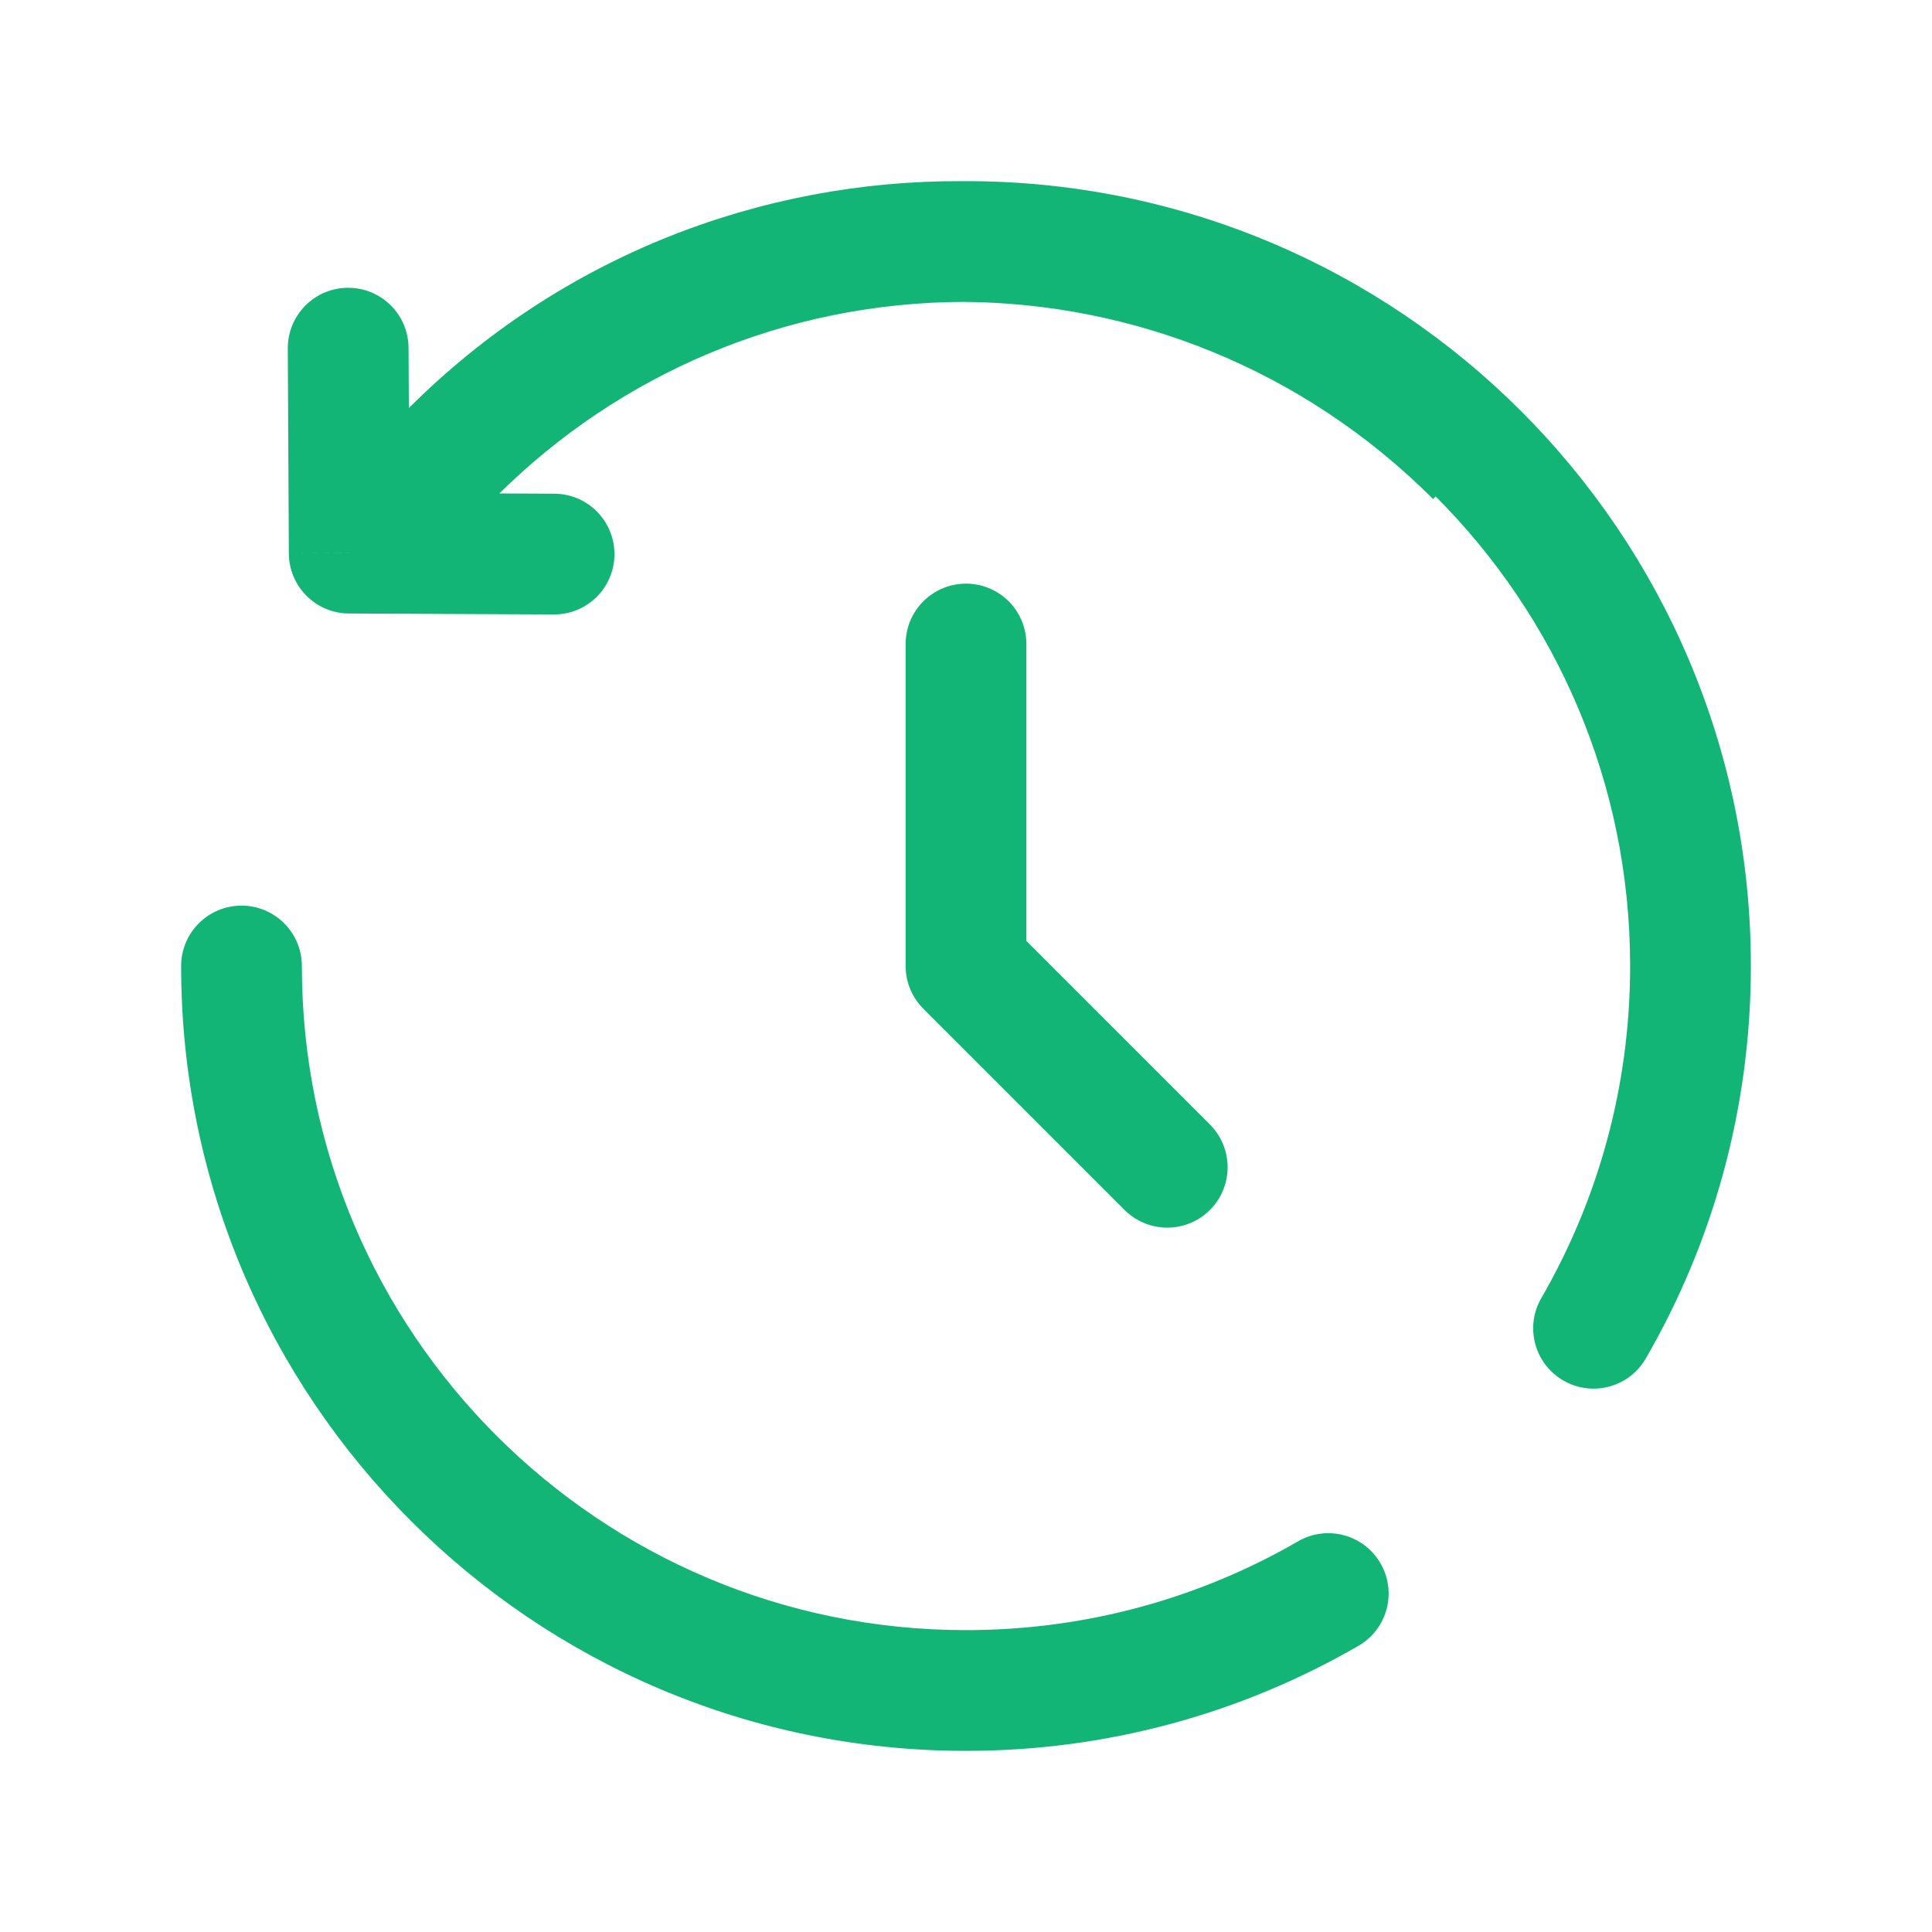
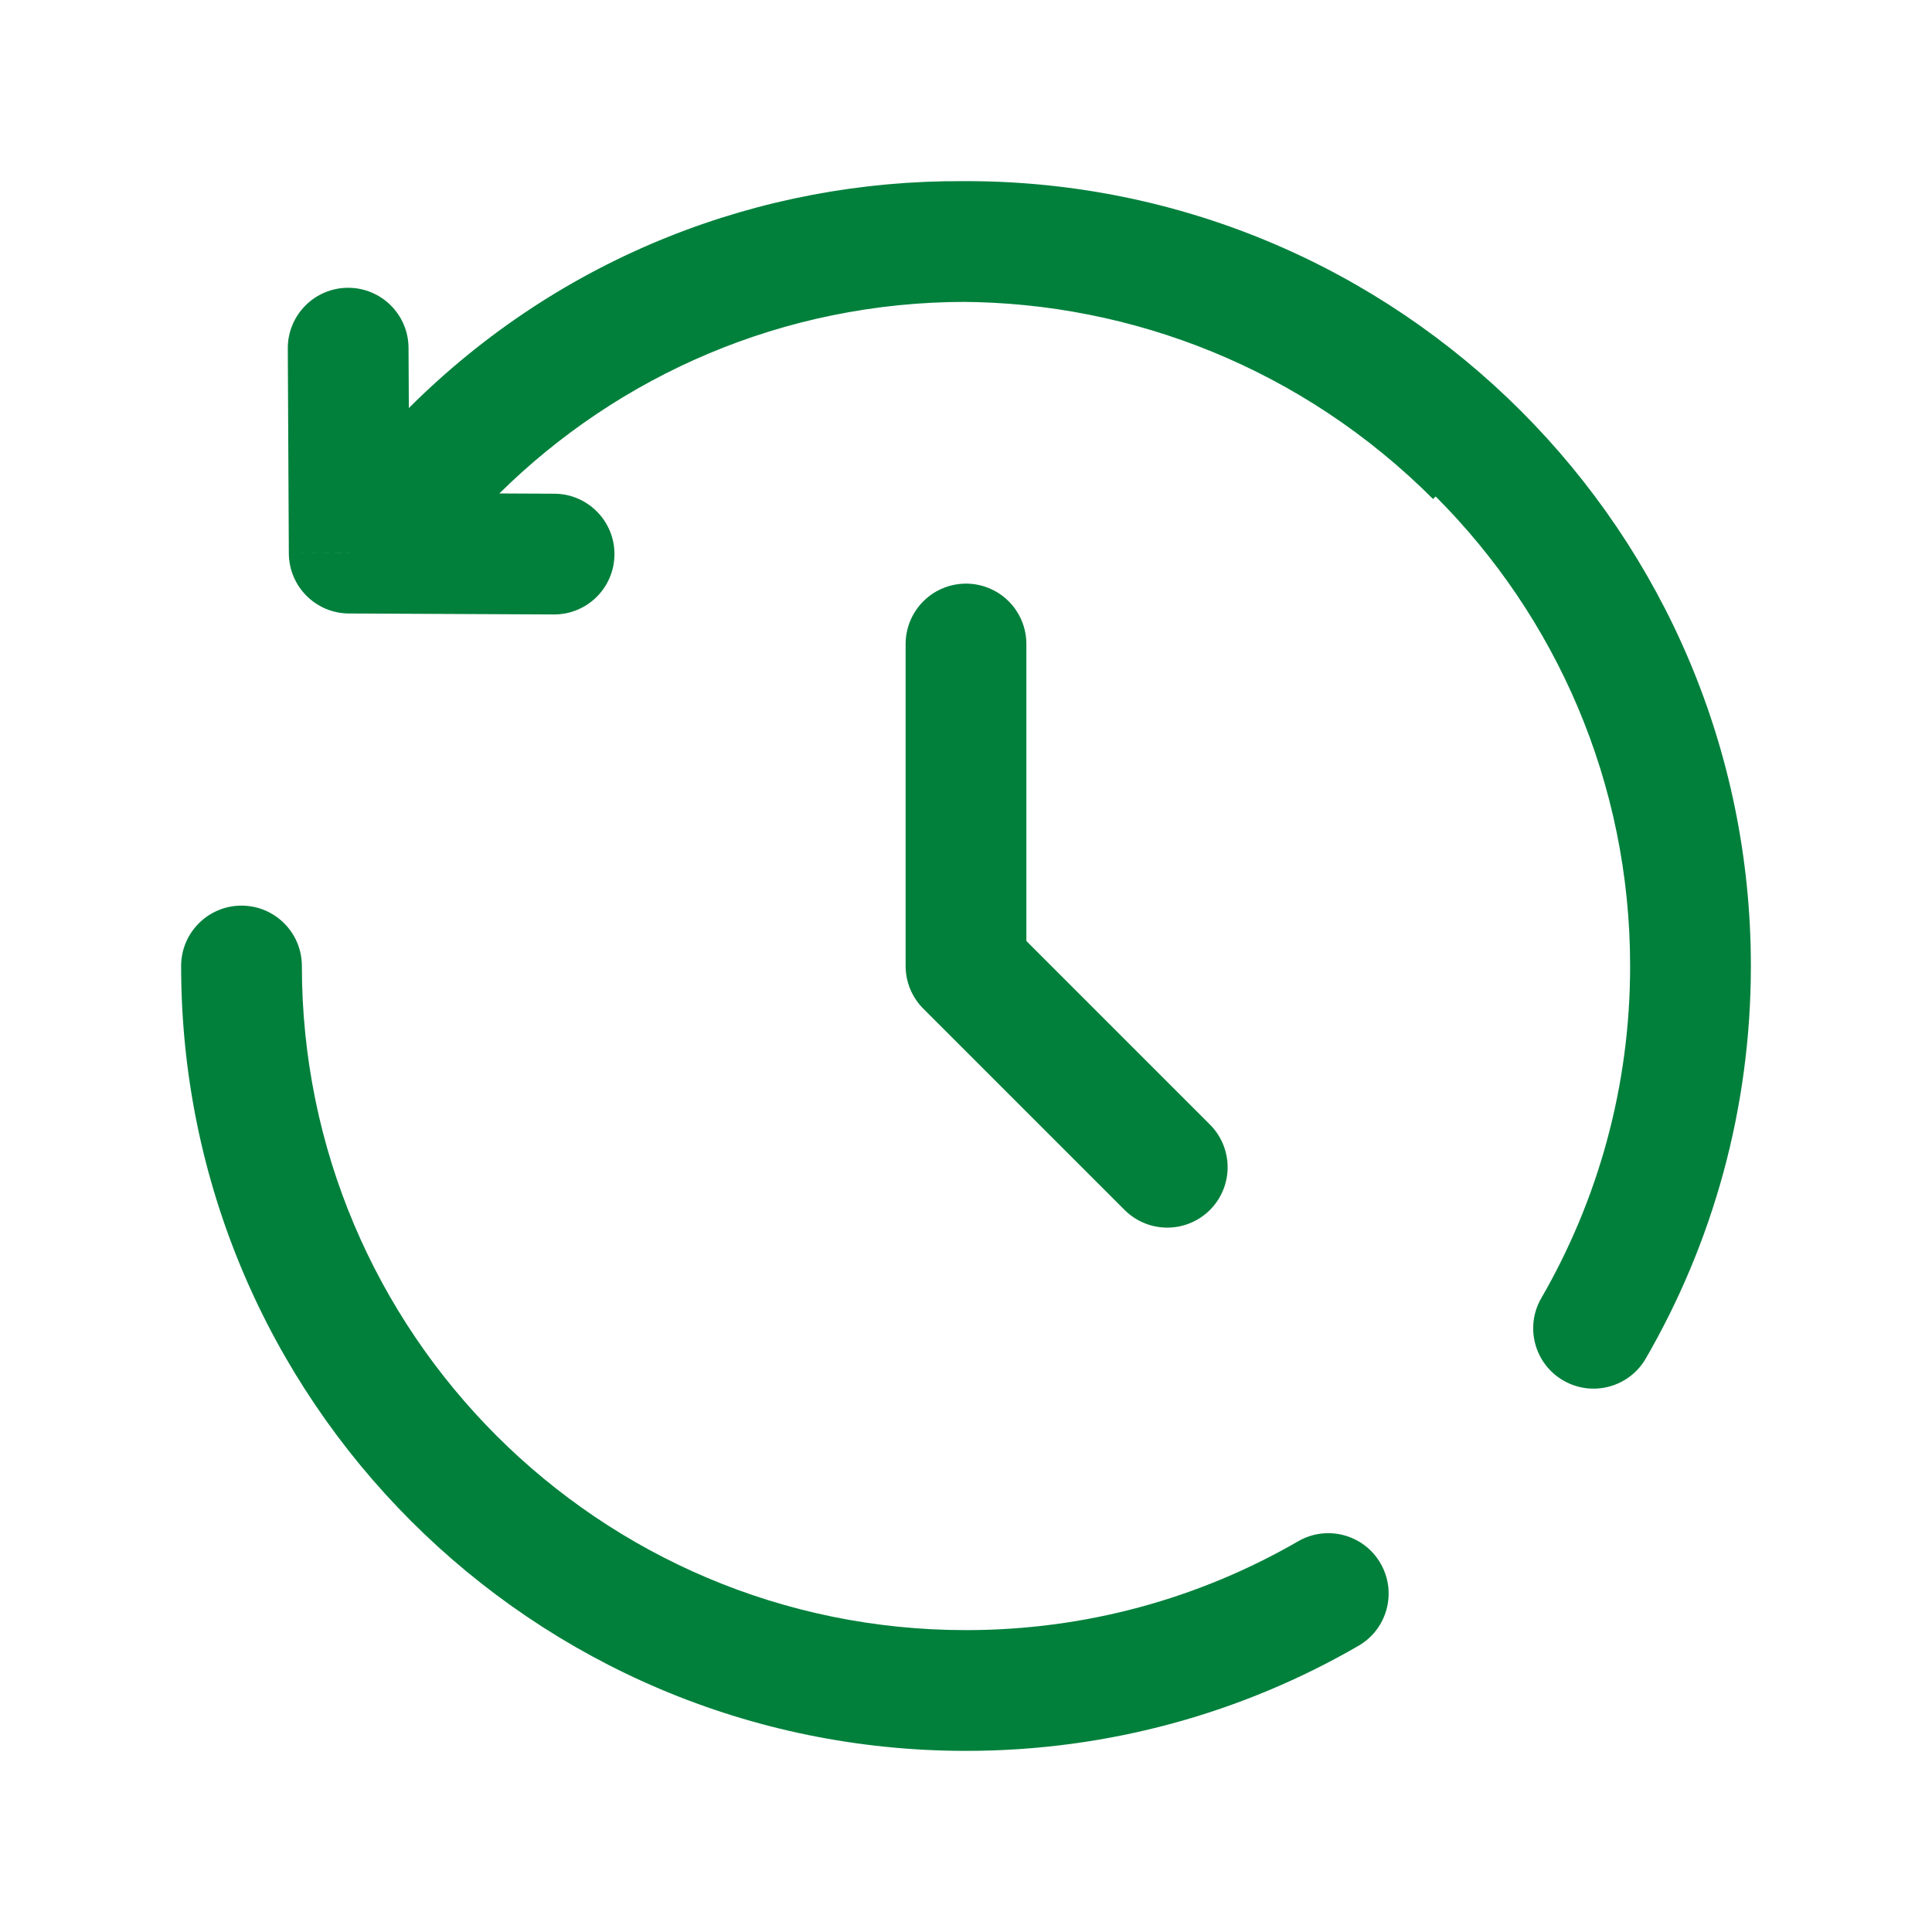
<svg xmlns="http://www.w3.org/2000/svg" width="20px" height="20px" viewBox="0 0 24 24" fill="none">
-   <path d="M12 8V12L14.5 14.5" stroke="#12B576" stroke-width="1.5" stroke-linecap="round" stroke-linejoin="round" />
-   <path d="M5.604 5.604L5.074 5.074V5.074L5.604 5.604ZM4.338 6.871L3.588 6.874C3.59 7.286 3.923 7.619 4.334 7.621L4.338 6.871ZM6.88 7.633C7.294 7.635 7.631 7.301 7.633 6.887C7.635 6.473 7.301 6.135 6.887 6.133L6.88 7.633ZM5.075 4.321C5.073 3.907 4.736 3.573 4.321 3.575C3.907 3.577 3.573 3.915 3.575 4.329L5.075 4.321ZM3.75 12C3.75 11.586 3.414 11.25 3 11.25C2.586 11.25 2.25 11.586 2.25 12H3.75ZM16.875 20.445C17.234 20.238 17.357 19.779 17.149 19.42C16.942 19.062 16.483 18.939 16.125 19.147L16.875 20.445ZM19.147 16.125C18.939 16.483 19.062 16.942 19.42 17.149C19.779 17.357 20.238 17.234 20.445 16.875L19.147 16.125ZM5.14 5.071C4.846 5.363 4.844 5.838 5.135 6.132C5.426 6.426 5.901 6.429 6.196 6.137L5.14 5.071ZM18.862 5.138C15.042 1.318 8.869 1.279 5.074 5.074L6.135 6.135C9.334 2.935 14.557 2.954 17.802 6.199L18.862 5.138ZM5.074 5.074L3.808 6.34L4.868 7.401L6.135 6.135L5.074 5.074ZM4.334 7.621L6.88 7.633L6.887 6.133L4.342 6.121L4.334 7.621ZM5.088 6.867L5.075 4.321L3.575 4.329L3.588 6.874L5.088 6.867ZM12 3.75C16.556 3.75 20.25 7.444 20.25 12H21.75C21.75 6.615 17.385 2.25 12 2.25V3.75ZM12 20.25C7.444 20.25 3.75 16.556 3.75 12H2.25C2.25 17.385 6.615 21.75 12 21.75V20.25ZM16.125 19.147C14.912 19.848 13.504 20.25 12 20.25V21.75C13.775 21.75 15.441 21.275 16.875 20.445L16.125 19.147ZM20.25 12C20.25 13.504 19.848 14.912 19.147 16.125L20.445 16.875C21.275 15.441 21.75 13.775 21.75 12H20.25ZM6.196 6.137C7.687 4.661 9.736 3.75 12 3.75V2.25C9.325 2.25 6.901 3.328 5.14 5.071L6.196 6.137Z" fill="#12B576" />
+   <path d="M12 8V12L14.5 14.5" stroke="#01803C" stroke-width="1.5" stroke-linecap="round" stroke-linejoin="round" />
+   <path d="M5.604 5.604L5.074 5.074V5.074L5.604 5.604ZM4.338 6.871L3.588 6.874C3.59 7.286 3.923 7.619 4.334 7.621L4.338 6.871ZM6.88 7.633C7.294 7.635 7.631 7.301 7.633 6.887C7.635 6.473 7.301 6.135 6.887 6.133L6.88 7.633ZM5.075 4.321C5.073 3.907 4.736 3.573 4.321 3.575C3.907 3.577 3.573 3.915 3.575 4.329L5.075 4.321ZM3.75 12C3.75 11.586 3.414 11.25 3 11.25C2.586 11.25 2.25 11.586 2.25 12H3.75ZM16.875 20.445C17.234 20.238 17.357 19.779 17.149 19.42C16.942 19.062 16.483 18.939 16.125 19.147L16.875 20.445ZM19.147 16.125C18.939 16.483 19.062 16.942 19.42 17.149C19.779 17.357 20.238 17.234 20.445 16.875L19.147 16.125ZM5.14 5.071C4.846 5.363 4.844 5.838 5.135 6.132C5.426 6.426 5.901 6.429 6.196 6.137L5.14 5.071ZM18.862 5.138C15.042 1.318 8.869 1.279 5.074 5.074L6.135 6.135C9.334 2.935 14.557 2.954 17.802 6.199L18.862 5.138ZM5.074 5.074L3.808 6.34L4.868 7.401L6.135 6.135L5.074 5.074ZM4.334 7.621L6.88 7.633L6.887 6.133L4.342 6.121L4.334 7.621ZM5.088 6.867L5.075 4.321L3.575 4.329L3.588 6.874L5.088 6.867ZM12 3.75C16.556 3.75 20.25 7.444 20.25 12H21.75C21.75 6.615 17.385 2.25 12 2.25V3.75ZM12 20.25C7.444 20.25 3.75 16.556 3.75 12H2.25C2.25 17.385 6.615 21.75 12 21.75V20.25ZM16.125 19.147C14.912 19.848 13.504 20.25 12 20.25V21.75C13.775 21.75 15.441 21.275 16.875 20.445L16.125 19.147ZM20.25 12C20.25 13.504 19.848 14.912 19.147 16.125L20.445 16.875C21.275 15.441 21.75 13.775 21.75 12H20.25ZM6.196 6.137C7.687 4.661 9.736 3.75 12 3.75V2.25C9.325 2.25 6.901 3.328 5.14 5.071L6.196 6.137Z" fill="#01803C" />
</svg>
